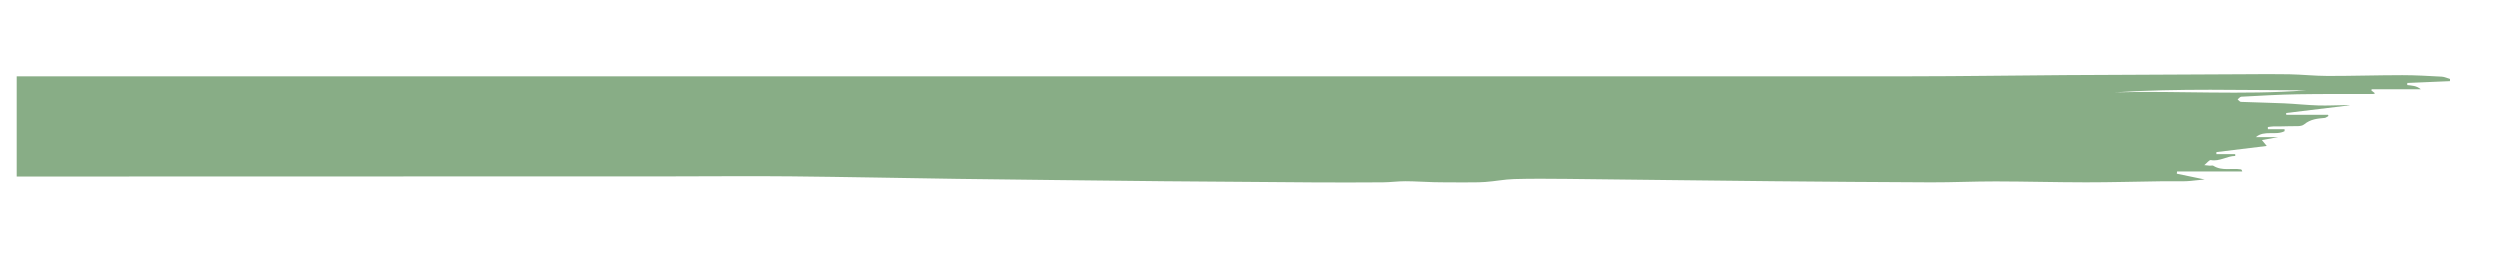
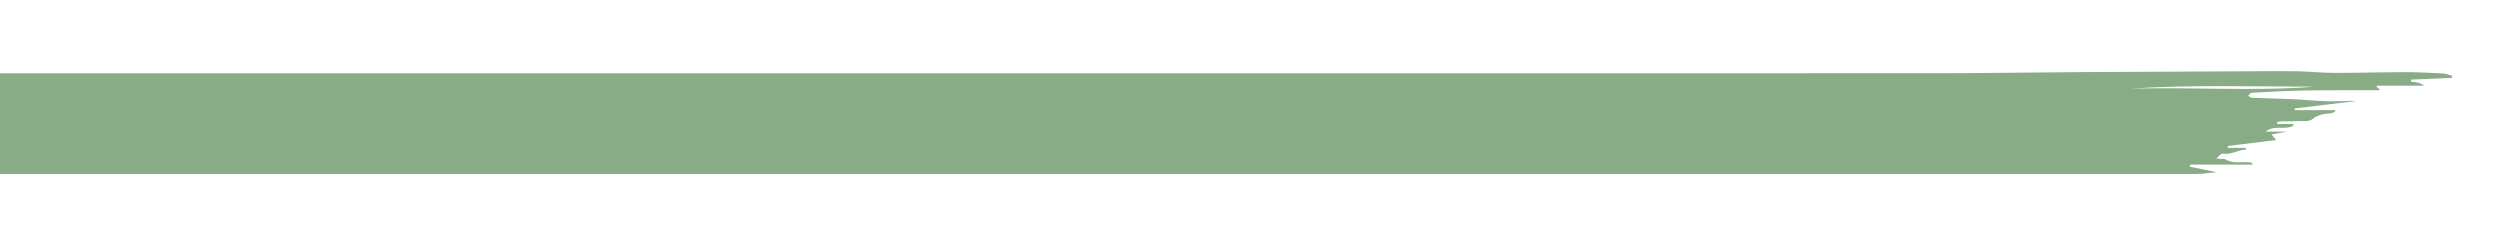
- <svg xmlns="http://www.w3.org/2000/svg" version="1.1" id="Layer_1" x="0px" y="0px" width="2096px" height="216px" viewBox="0 0 2096 216" enable-background="new 0 0 2096 216" xml:space="preserve">
+ <svg xmlns="http://www.w3.org/2000/svg" version="1.1" id="Layer_1" x="0px" y="0px" width="2183.994px" height="216px" viewBox="0 0 2183.994 216" enable-background="new 0 0 2183.994 216" xml:space="preserve">
  <g>
-     <path fill-rule="evenodd" clip-rule="evenodd" fill="#88AD86" d="M14,64c33.163,0.007,584.326,0.021,617.488,0.021   c323.815,0.001,647.631,0.038,971.447-0.049c42.758-0.012,85.516-0.732,128.274-1c50.745-0.318,101.49-0.512,152.235-0.737   c11.993-0.054,23.992-0.221,35.979,0.036c10.729,0.23,21.444,1.386,32.168,1.4c20.839,0.028,41.679-0.643,62.518-0.657   c11.024-0.007,22.054,0.656,33.068,1.251c2.334,0.126,4.612,1.271,6.917,1.946c-0.019,0.609-0.037,1.218-0.055,1.827   c-11.92,0.505-23.84,1.01-35.759,1.515c-0.022,0.585-0.044,1.171-0.066,1.756c1.932,0.251,3.898,0.351,5.784,0.794   c1.976,0.465,3.873,1.261,5.575,2.713c-13.728,0-27.455,0-41.184,0c-0.072,0.353-0.146,0.707-0.218,1.06   c0.925,0.711,1.851,1.423,3.054,2.348c-0.717,0.29-1.118,0.594-1.521,0.595c-21.151,0.061-42.308-0.148-63.454,0.213   c-15.733,0.269-31.458,1.23-47.177,2.045c-1.057,0.055-2.041,1.479-3.059,2.268c0.915,0.718,1.807,2.025,2.75,2.063   c12.002,0.494,24.017,0.673,36.017,1.207c9.601,0.427,19.177,1.479,28.778,1.785c7.9,0.252,15.822-0.197,23.734-0.298   c1.421-0.018,2.844,0.148,2.959,0.155c-17.033,2.065-35.29,4.279-53.547,6.492c0.022,0.492,0.045,0.984,0.067,1.476   c11.667,0,23.335,0,35.002,0c0.138,0.323,0.275,0.646,0.413,0.969c-1.059,0.579-2.08,1.572-3.18,1.667   c-6.144,0.534-11.895,1.044-17.218,5.421c-2.628,2.161-7.862,1.308-11.932,1.516c-4.655,0.237-9.329,0.099-13.993,0.204   c-1.502,0.034-2.998,0.321-4.497,0.493c0.015,0.616,0.028,1.233,0.042,1.85c4.656,0,9.312,0,13.968,0   c0.006,0.542,0.013,1.084,0.019,1.625c-7.524,3.88-16.914-1.108-24.091,5.001c5.77,0,11.538,0,18.737,0   c-5.227,0.938-9.006,1.617-13.672,2.455c1.611,1.953,2.321,2.813,4.078,4.941c-14.643,1.789-28.43,3.474-42.217,5.157   c-0.004,0.559-0.008,1.116-0.012,1.675c5.256,0,10.511,0,15.767,0c0.022,0.511,0.045,1.021,0.067,1.532   c-6.982,0.056-13.03,4.822-20.438,3.484c-1.404-0.253-3.348,2.477-5.54,4.228c1.735,0.175,3.204,0.355,4.679,0.458   c0.994,0.068,2.24-0.36,2.955,0.093c7.226,4.58,15.361,1.805,22.986,3.009c0.43,0.067,0.829,0.325,1.214,1.774   c-18.226,0-36.451,0-54.677,0c-0.059,0.617-0.117,1.234-0.176,1.852c7.453,1.546,14.906,3.091,23.378,4.848   c-3.149,0.309-5.537,0.551-7.927,0.775c-2.634,0.249-5.267,0.653-7.903,0.69c-7.082,0.097-14.167-0.044-21.249,0.05   c-20.856,0.275-41.712,0.881-62.567,0.868c-25.188-0.017-50.377-0.727-75.566-0.769c-18.107-0.031-36.218,0.841-54.325,0.782   c-44.127-0.145-88.253-0.556-132.378-0.938c-29.153-0.253-58.304-0.637-87.456-0.972c-28.443-0.327-56.887-0.729-85.331-0.976   c-14.779-0.128-29.57-0.278-44.34,0.144c-8.06,0.229-16.068,1.878-24.131,2.432c-6.73,0.462-13.507,0.32-20.263,0.338   c-7.569,0.02-15.141,0.015-22.706-0.158c-8.033-0.183-16.062-0.794-24.093-0.803c-6.278-0.007-12.556,0.879-18.837,0.922   c-19.494,0.136-38.99,0.162-58.483,0.044c-41.627-0.254-83.253-0.588-124.879-0.96c-30.485-0.272-60.97-0.647-91.455-0.997   c-27.444-0.313-54.888-0.597-82.331-0.998c-46.293-0.676-92.584-1.63-138.88-2.093c-32.299-0.322-64.604-0.029-96.905,0.009   C554.957,147.881,25.478,147.954,14,148C14,120,14,92,14,64z M1933.428,75.753c-53.496-0.114-107.009-1.765-160.466,1.663   C1826.44,75.958,1879.978,79.841,1933.428,75.753z" />
+     <path fill-rule="evenodd" clip-rule="evenodd" fill="#88AD86" d="M0,64c33.163,0.007,686.32,0.021,719.482,0.021   c323.815,0.001,647.631,0.038,971.447-0.049c42.758-0.012,85.516-0.732,128.274-1c50.745-0.318,101.49-0.512,152.235-0.737   c11.993-0.054,23.992-0.221,35.979,0.036c10.729,0.23,21.444,1.386,32.168,1.4c20.839,0.028,41.679-0.643,62.518-0.657   c11.024-0.007,22.054,0.656,33.068,1.251c2.334,0.126,4.612,1.271,6.917,1.946c-0.019,0.609-0.037,1.218-0.055,1.827   c-11.92,0.505-23.84,1.01-35.759,1.515c-0.022,0.585-0.044,1.171-0.066,1.756c1.932,0.251,3.898,0.351,5.784,0.794   c1.976,0.465,3.873,1.261,5.575,2.713c-13.728,0-27.455,0-41.184,0c-0.072,0.353-0.146,0.707-0.218,1.06   c0.925,0.711,1.851,1.423,3.054,2.348c-0.717,0.29-1.118,0.594-1.521,0.595c-21.151,0.061-42.308-0.148-63.454,0.213   c-15.733,0.269-31.458,1.23-47.177,2.045c-1.057,0.055-2.041,1.479-3.059,2.268c0.915,0.718,1.807,2.025,2.75,2.063   c12.002,0.494,24.017,0.673,36.017,1.207c9.601,0.427,19.177,1.479,28.778,1.785c7.9,0.252,15.822-0.197,23.734-0.298   c1.421-0.018,2.844,0.148,2.959,0.155c-17.033,2.065-35.29,4.279-53.547,6.492c0.022,0.492,0.045,0.984,0.067,1.476   c11.667,0,23.335,0,35.002,0c0.138,0.323,0.275,0.646,0.413,0.969c-1.059,0.579-2.08,1.572-3.18,1.667   c-6.144,0.534-11.895,1.044-17.218,5.421c-2.628,2.161-7.862,1.308-11.932,1.516c-4.655,0.237-9.329,0.099-13.993,0.204   c-1.502,0.034-2.998,0.321-4.497,0.493c0.015,0.616,0.028,1.233,0.042,1.85c4.656,0,9.312,0,13.968,0   c0.006,0.542,0.013,1.084,0.019,1.625c-7.524,3.88-16.914-1.108-24.091,5.001c5.77,0,11.538,0,18.737,0   c-5.227,0.938-9.006,1.617-13.672,2.455c1.611,1.953,2.321,2.813,4.078,4.941c-14.643,1.789-28.43,3.474-42.217,5.157   c-0.004,0.559-0.008,1.116-0.012,1.675c5.256,0,10.511,0,15.767,0c0.022,0.511,0.045,1.021,0.067,1.532   c-6.982,0.056-13.03,4.822-20.438,3.484c-1.404-0.253-3.348,2.477-5.54,4.228c1.735,0.175,3.204,0.355,4.679,0.458   c0.994,0.068,2.24-0.36,2.955,0.093c7.226,4.58,15.361,1.805,22.986,3.009c0.43,0.067,0.829,0.325,1.214,1.774   c-18.226,0-36.451,0-54.677,0c-0.059,0.617-0.117,1.234-0.176,1.852c7.453,1.546,14.906,3.091,23.378,4.848   c-3.149,0.309-5.537,0.551-7.927,0.775c-2.634,0.249-5.267,0.653-7.903,0.69c-7.082,0.097-21.249,0.05-21.249,0.05L0,151.92   C0,151.92,0,92,0,64z M2021.422,75.753c-53.496-0.114-107.009-1.765-160.466,1.663   C1914.435,75.958,1967.972,79.841,2021.422,75.753z" />
  </g>
</svg>
